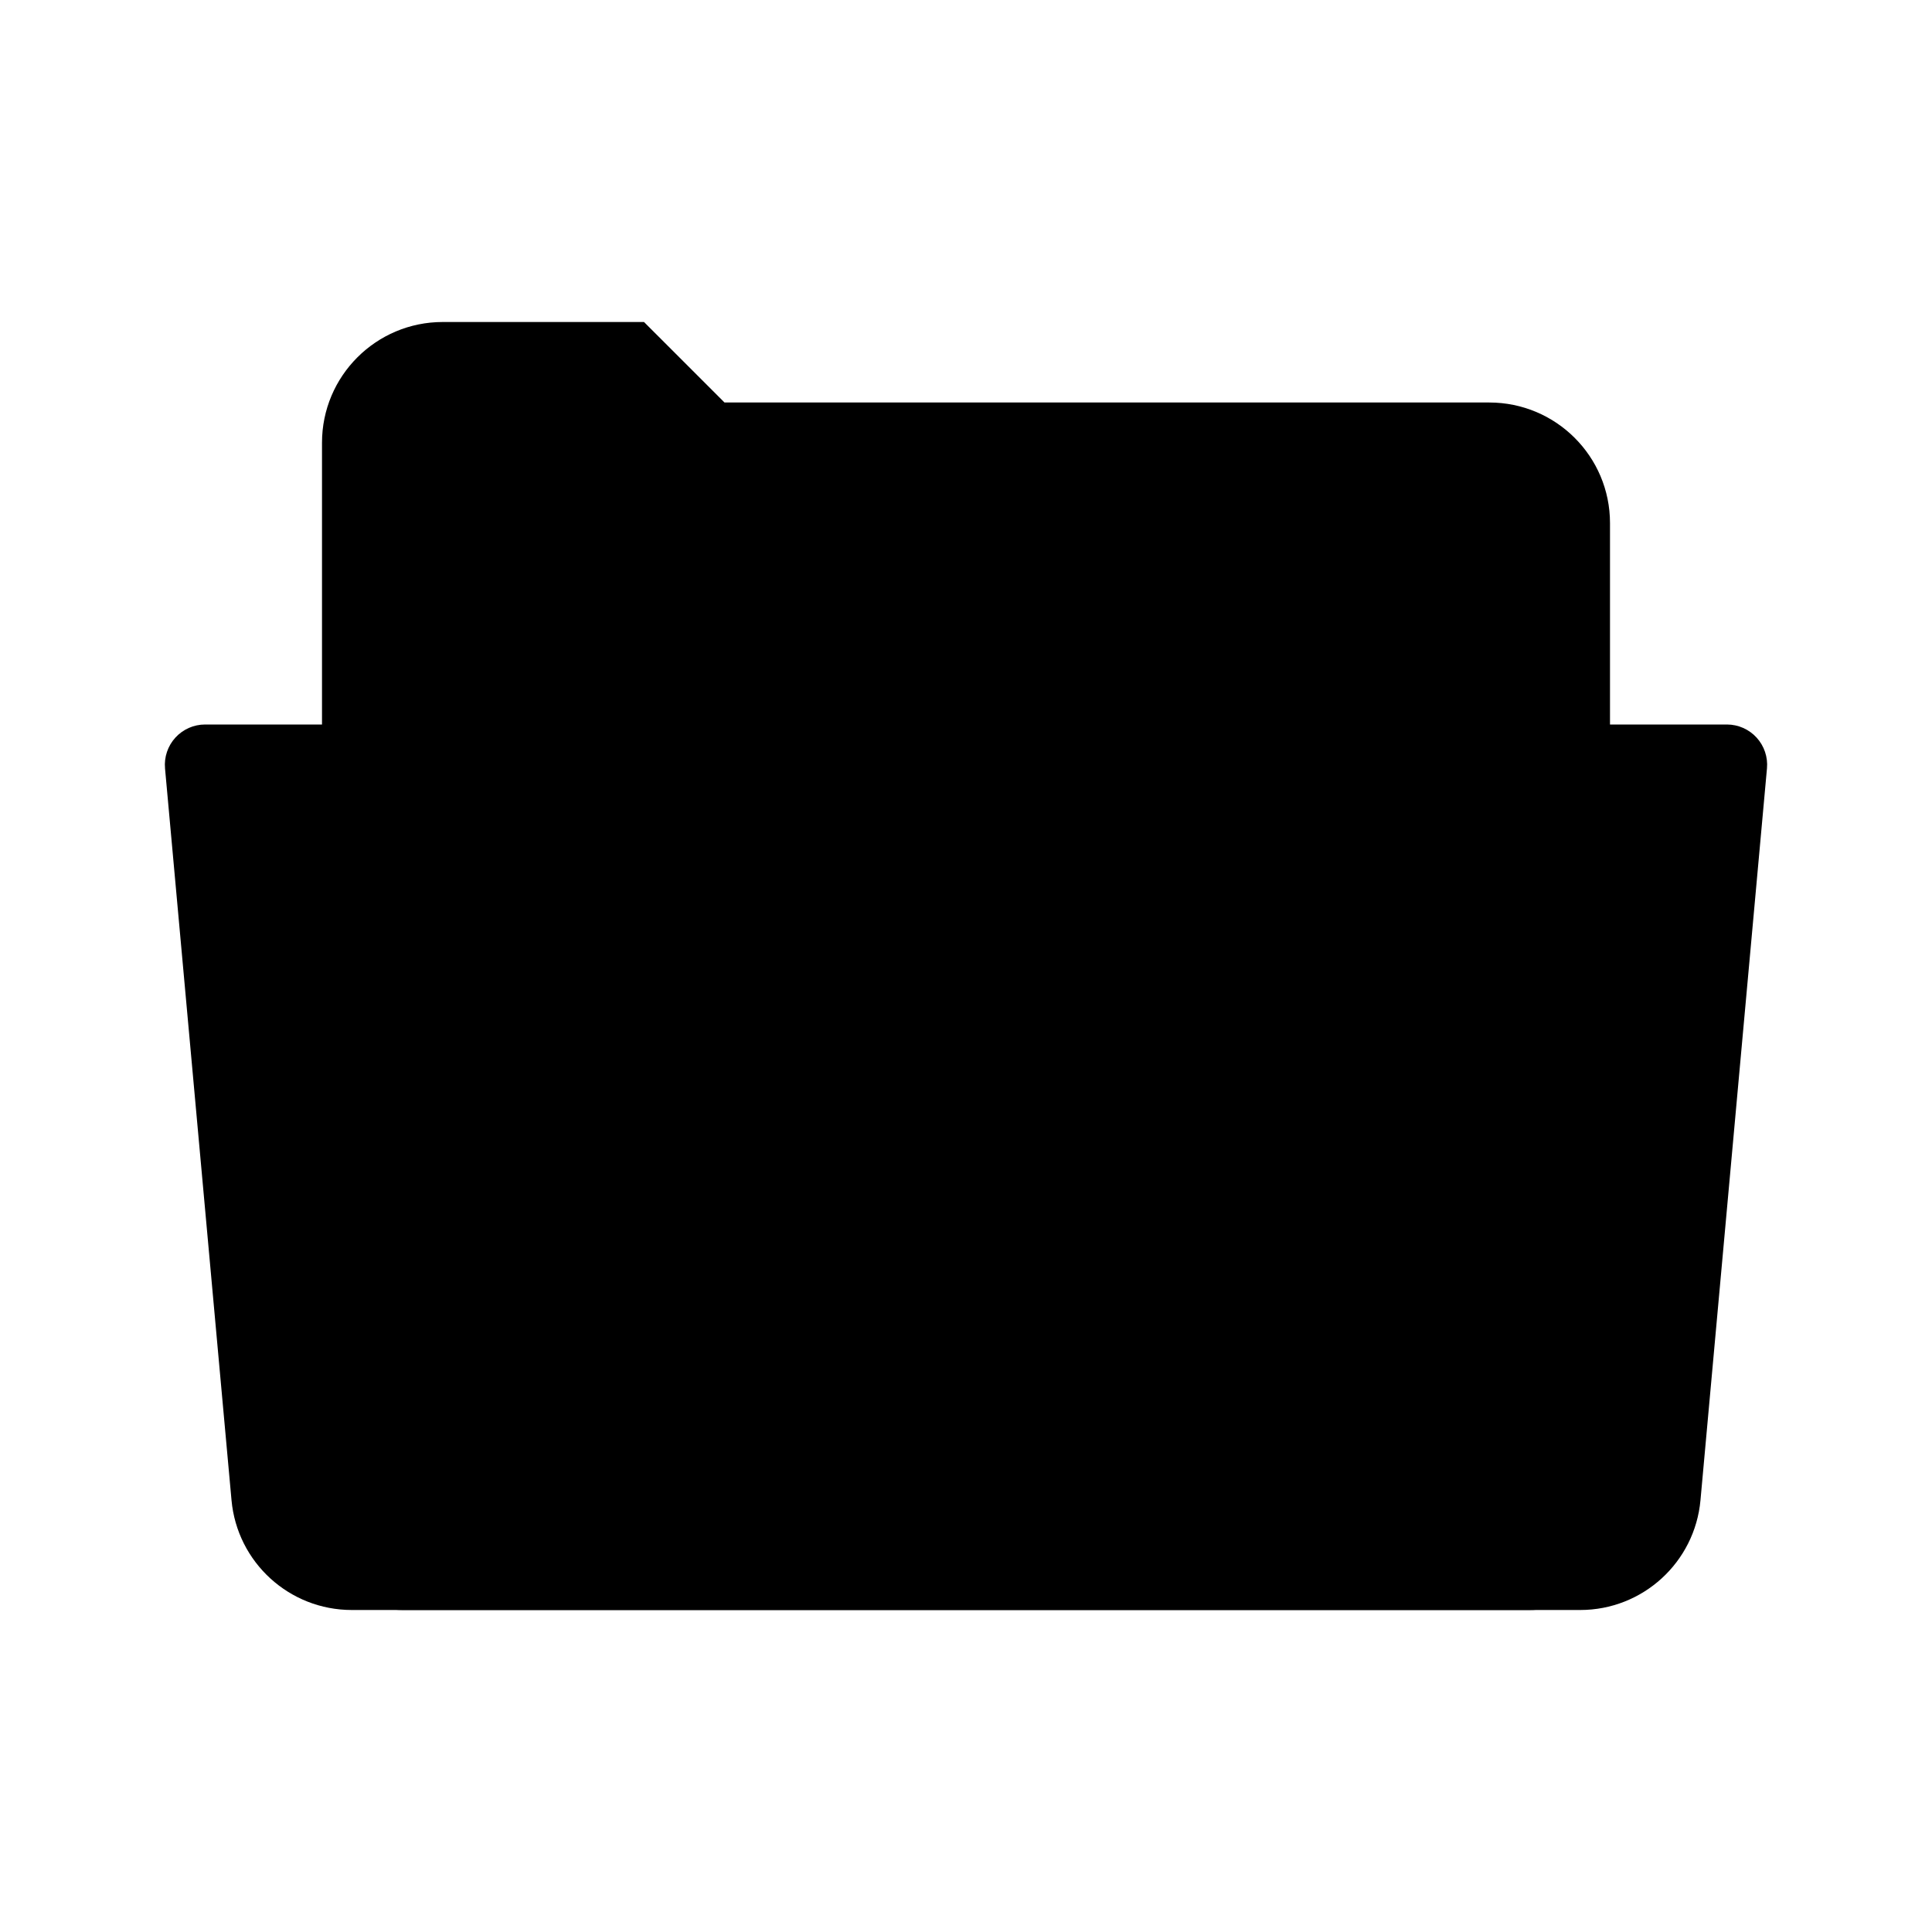
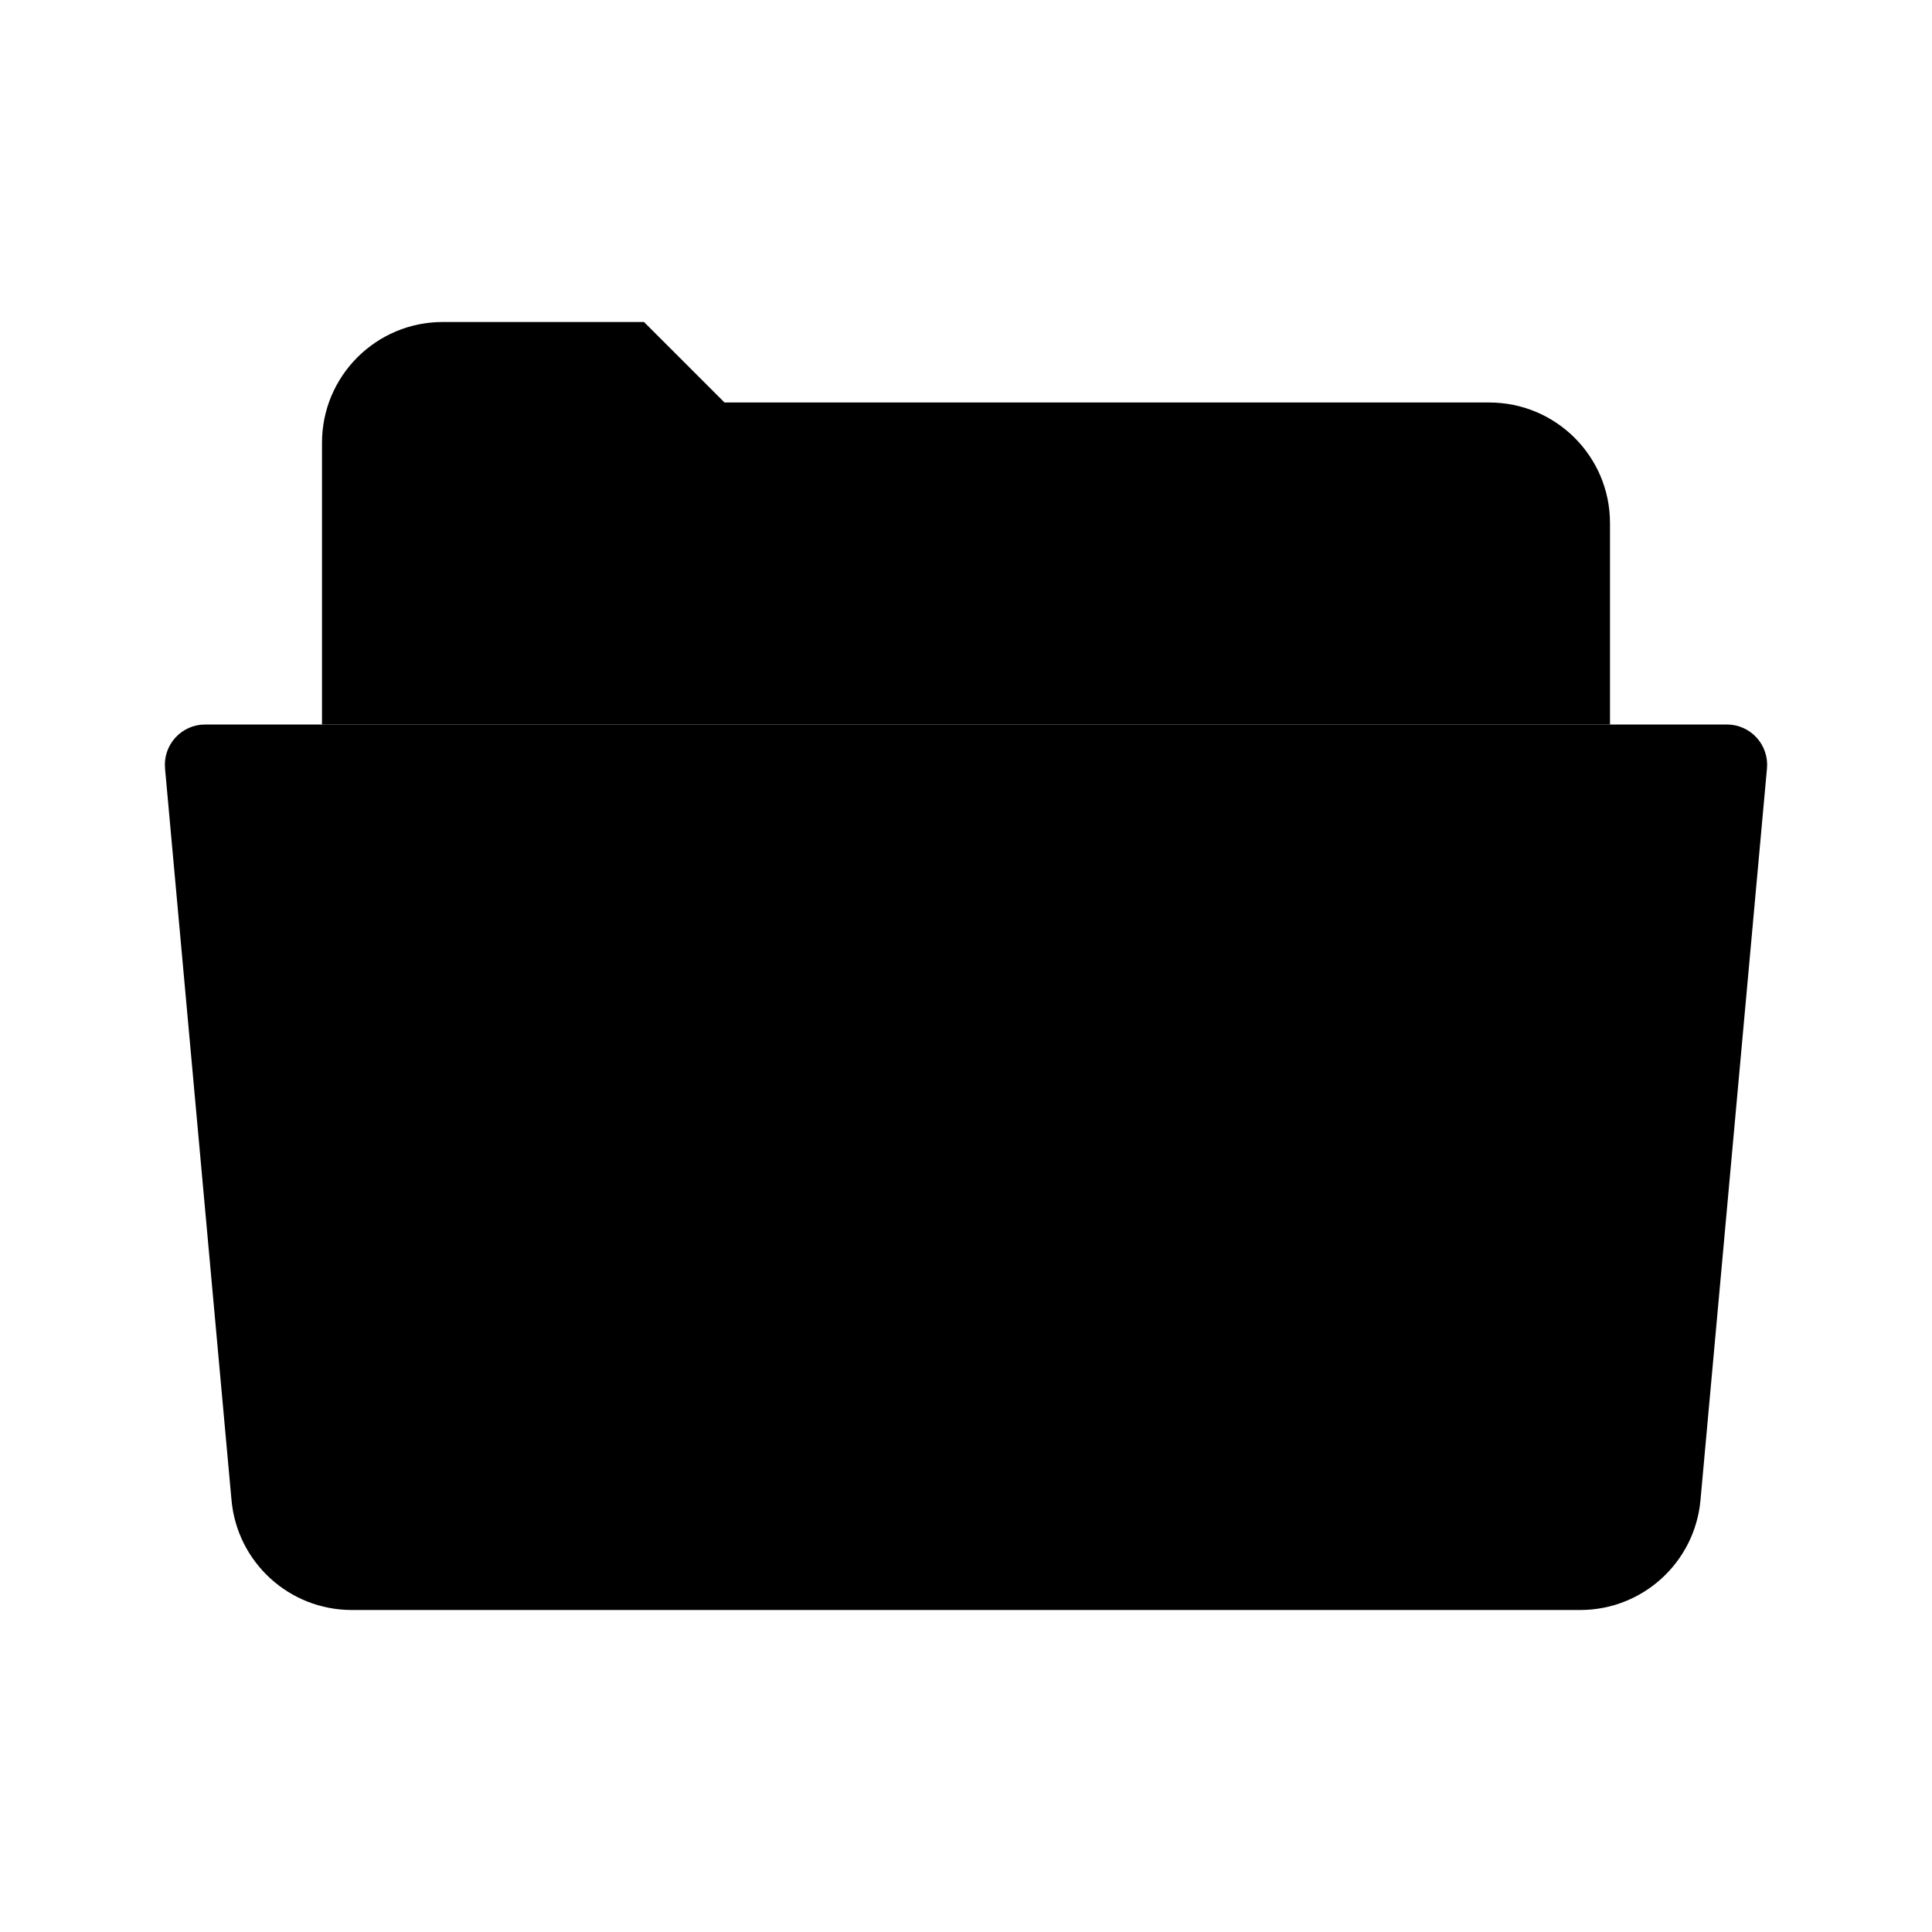
<svg viewBox="0 0 24 24">
  <g class="folder">
-     <path d="M20 19.003A.997.997 0 0 1 19 20H5a1 1 0 0 1-1-1V5.5A1.5 1.5 0 0 1 5.5 4H8l1 1h9.5c.828 0 1.5.67 1.5 1.498v12.505Z" class="fill-(--icon-fill-bg) stroke-current stroke-2 sl-r" />
+     <path d="M4 9V5.5A1.5 1.5 0 0 1 5.5 4H8l1 1h9.5c.828 0 1.5.67 1.5 1.498V9" class="fill-(--icon-fill-bg) stroke-current stroke-2 sl-r" />
    <path d="M2.05 9.545A.5.5 0 0 1 2.548 9h18.905a.5.5 0 0 1 .497.545l-.826 9.09A1.5 1.5 0 0 1 19.63 20H4.37a1.5 1.5 0 0 1-1.494-1.364l-.826-9.09Z" class="fill-(--icon-fill) stroke-current stroke-2 sl-r" />
  </g>
</svg>
